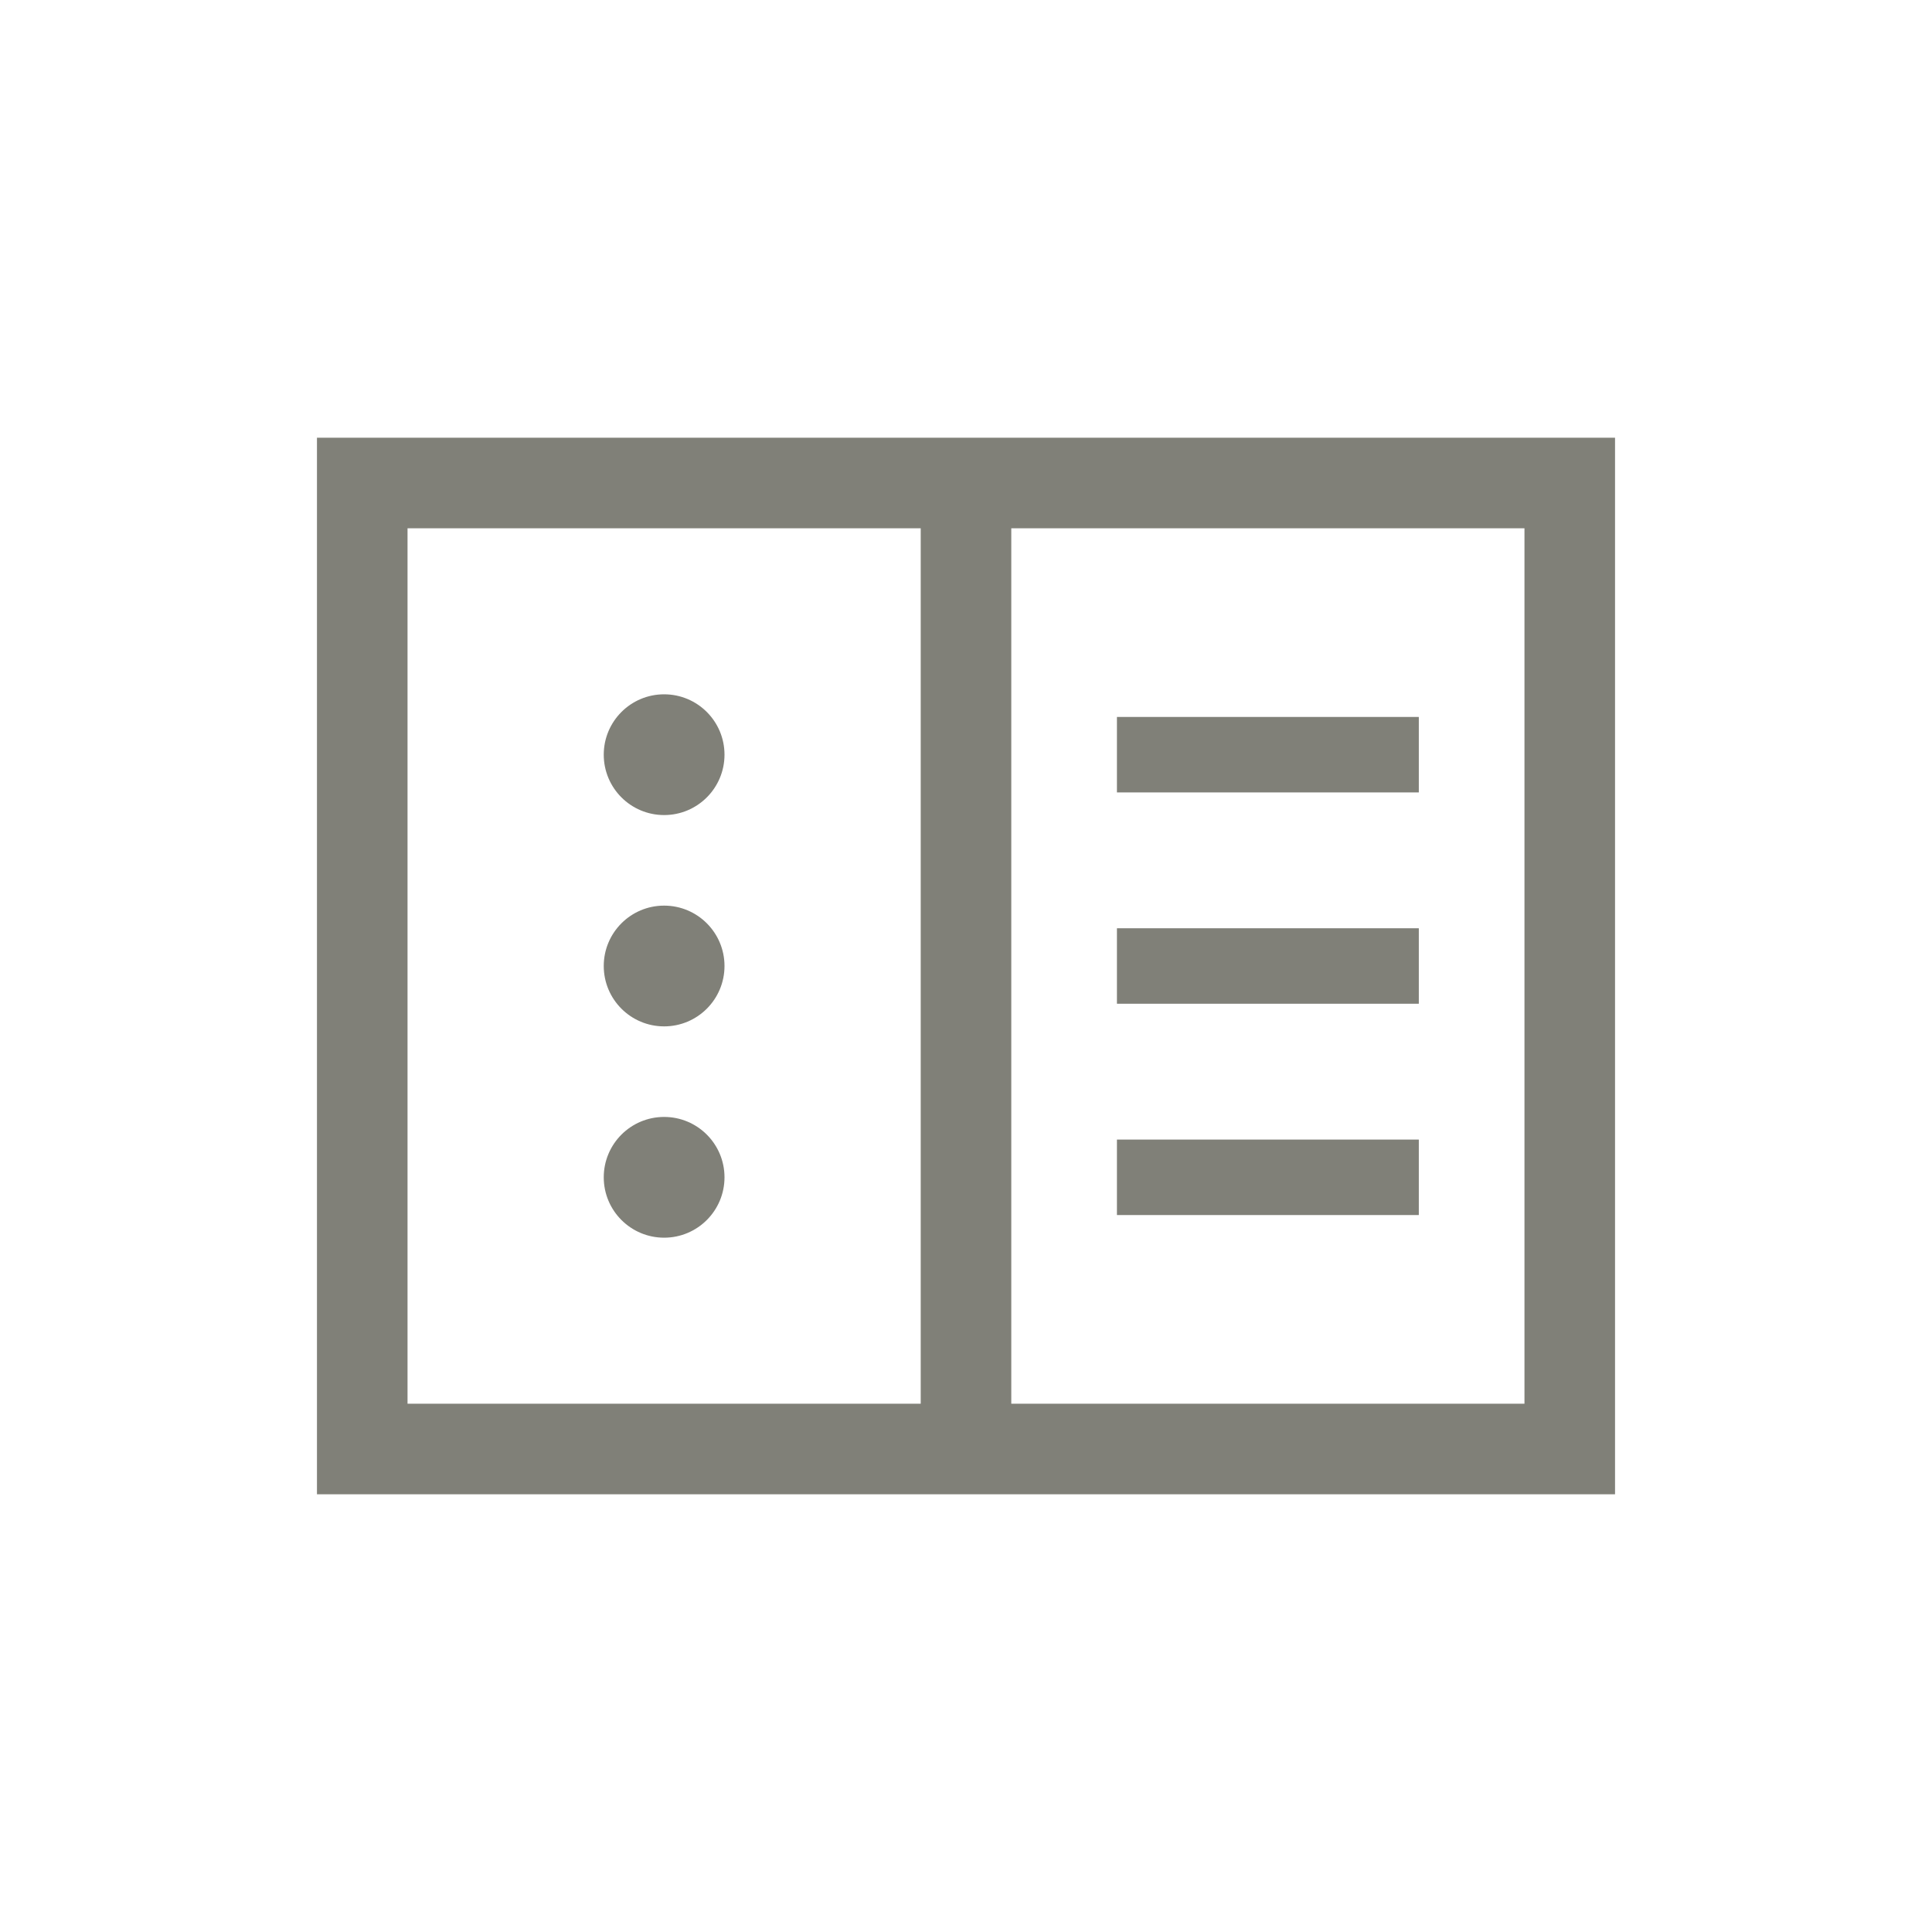
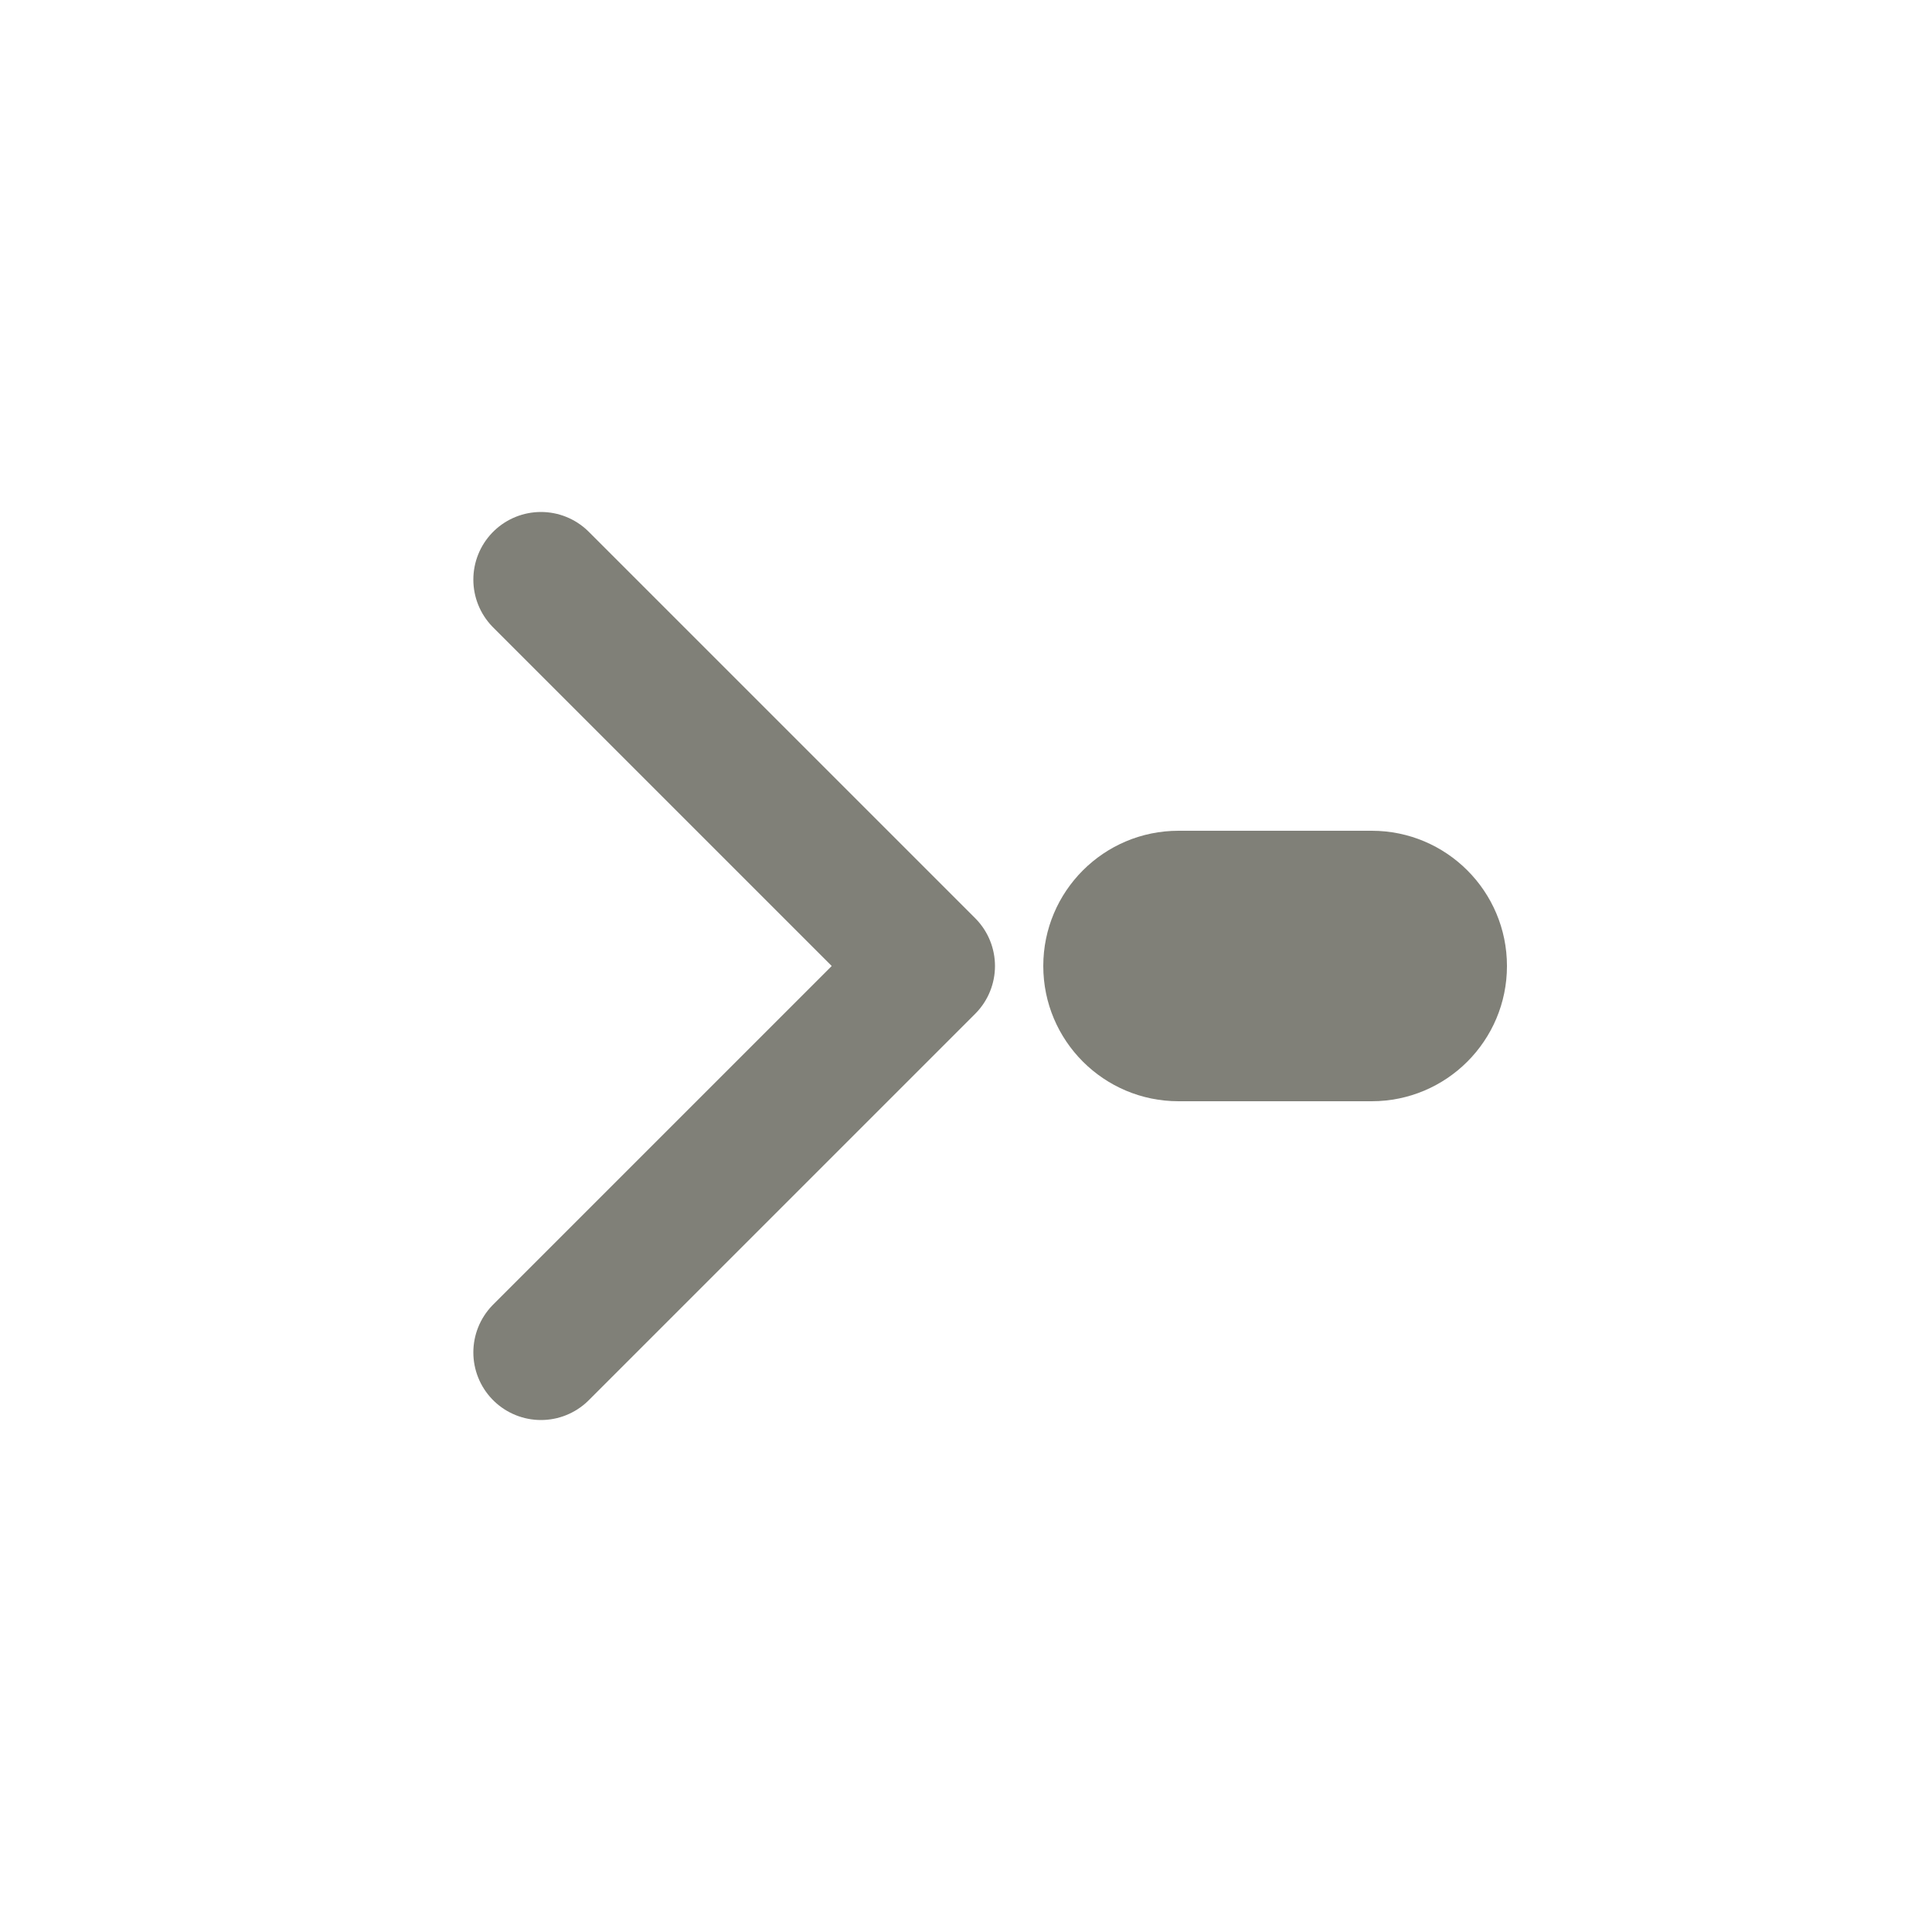
- <svg xmlns="http://www.w3.org/2000/svg" viewBox="0 0 512 512">
-   <rect x="96" y="128" width="320" height="256" fill="none" stroke="#808078" stroke-width="24" />
-   <line x1="256" y1="128" x2="256" y2="384" stroke="#808078" stroke-width="24" />
-   <circle cx="176" cy="200" r="16" fill="#808078" />
-   <circle cx="176" cy="256" r="16" fill="#808078" />
-   <circle cx="176" cy="312" r="16" fill="#808078" />
-   <line x1="296" y1="200" x2="376" y2="200" stroke="#808078" stroke-width="20" />
-   <line x1="296" y1="256" x2="376" y2="256" stroke="#808078" stroke-width="20" />
-   <line x1="296" y1="312" x2="376" y2="312" stroke="#808078" stroke-width="20" />
+ <svg xmlns="http://www.w3.org/2000/svg" viewBox="0 0 100 100">
+   <path d="M28 30 L48 50 L28 70" fill="none" stroke="#808078" stroke-width="7" stroke-linecap="round" stroke-linejoin="round" />
+   <rect x="54" y="43" width="24" height="14" rx="7" fill="#808078" />
</svg>
